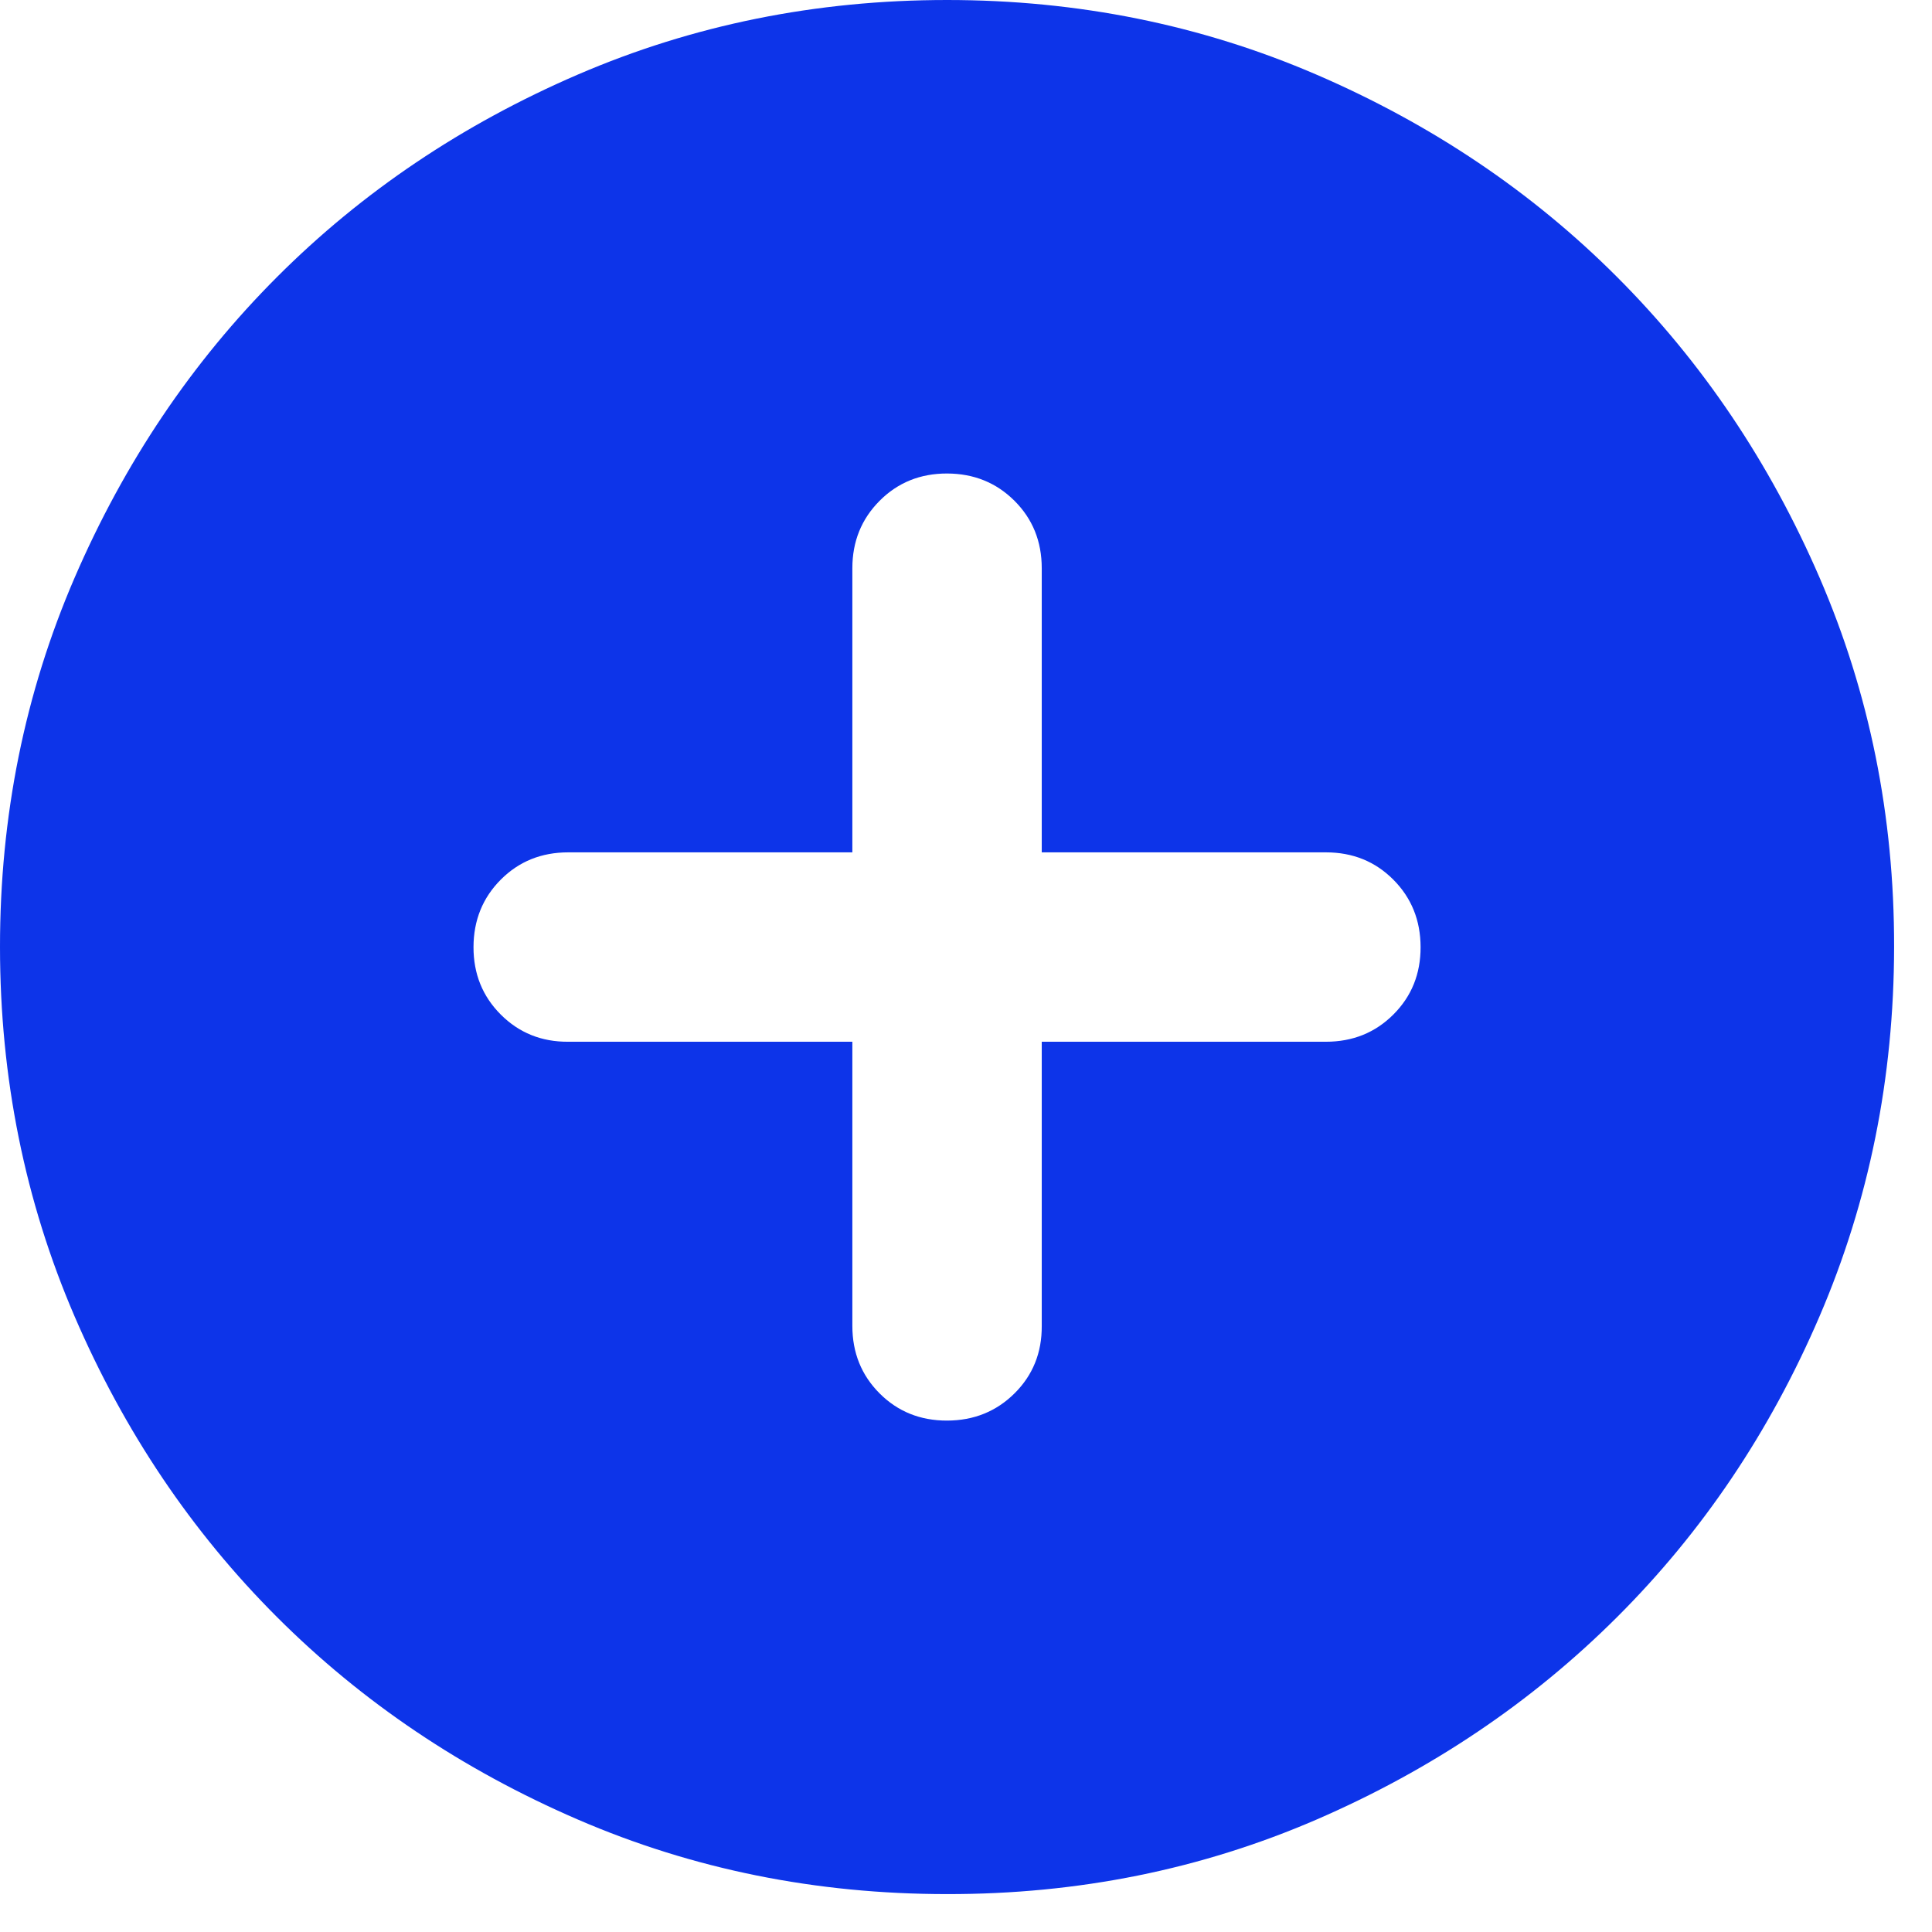
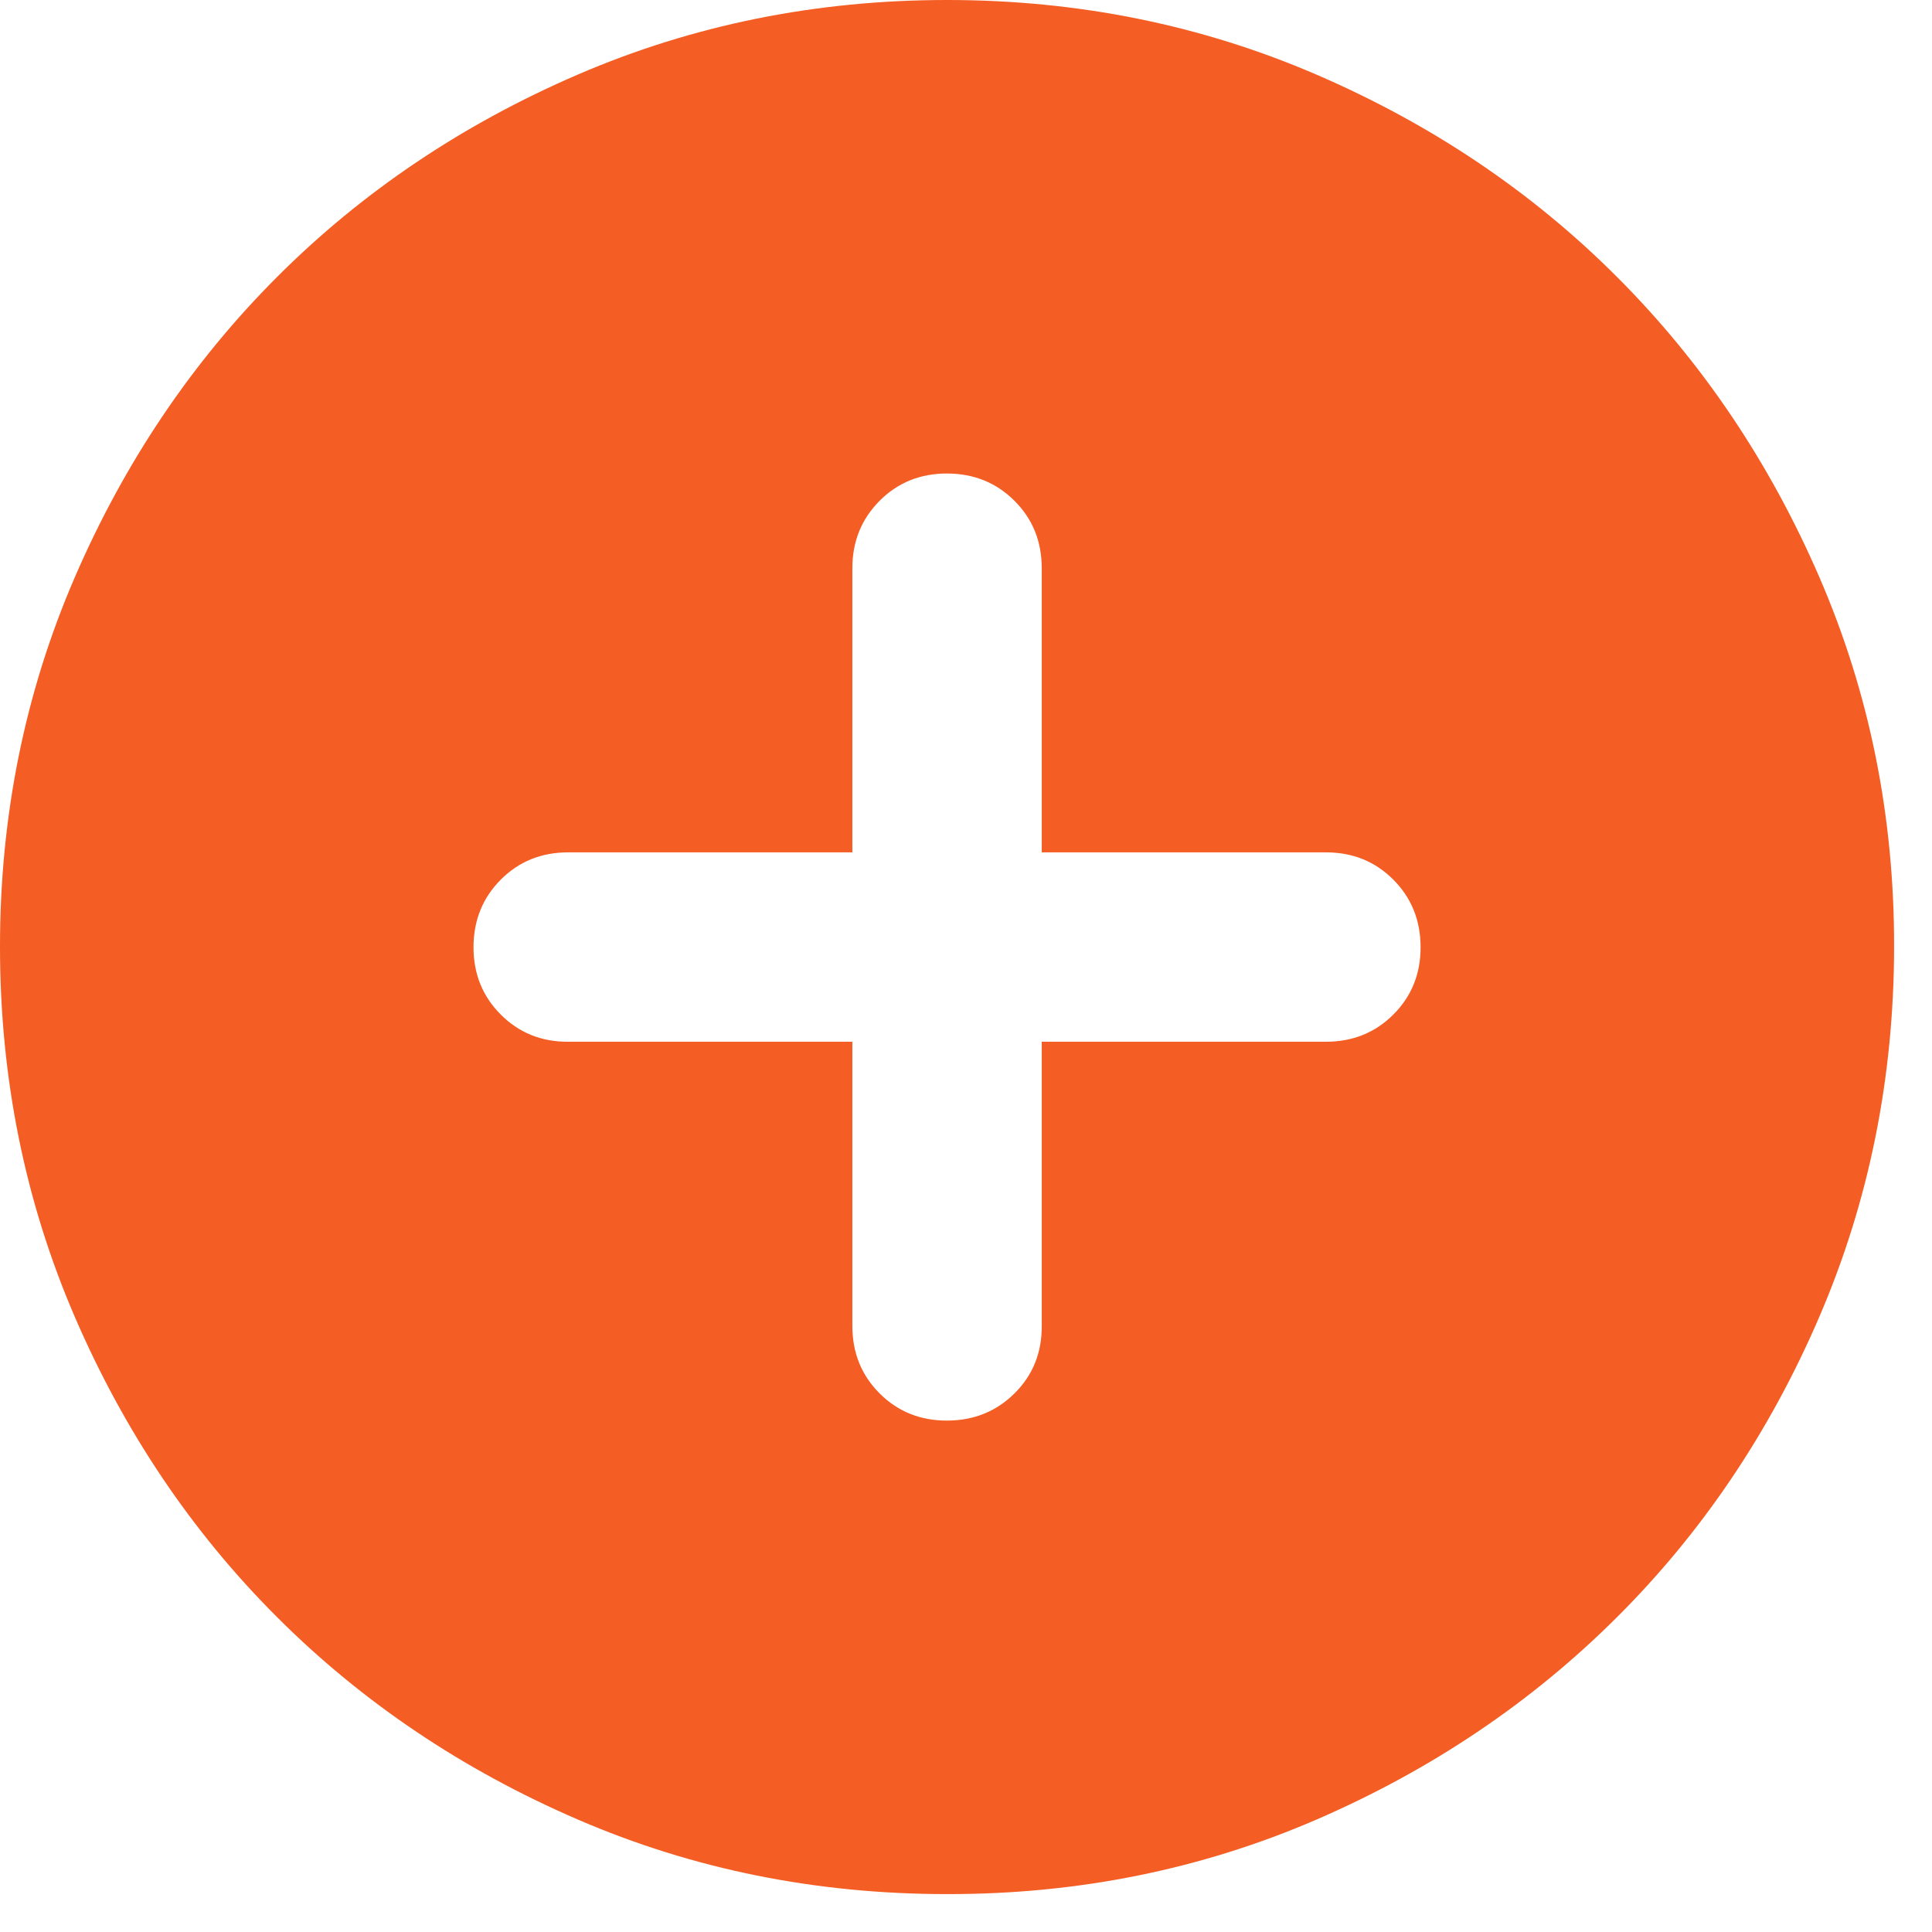
<svg xmlns="http://www.w3.org/2000/svg" width="34" height="34" viewBox="0 0 34 34" fill="none">
-   <path d="M15 18.333V23.333C15 23.806 15.16 24.202 15.48 24.522C15.8 24.842 16.196 25.001 16.667 25C17.138 24.999 17.534 24.839 17.855 24.52C18.176 24.201 18.336 23.806 18.333 23.333V18.333H23.333C23.806 18.333 24.202 18.173 24.522 17.853C24.842 17.533 25.001 17.138 25 16.667C24.999 16.196 24.839 15.8 24.52 15.48C24.201 15.16 23.806 15 23.333 15H18.333V10C18.333 9.528 18.173 9.132 17.853 8.813C17.533 8.494 17.138 8.334 16.667 8.333C16.196 8.332 15.8 8.492 15.48 8.813C15.16 9.134 15 9.53 15 10V15H10C9.528 15 9.132 15.16 8.813 15.48C8.494 15.8 8.334 16.196 8.333 16.667C8.332 17.138 8.492 17.534 8.813 17.855C9.134 18.176 9.53 18.336 10 18.333H15ZM16.667 33.333C14.361 33.333 12.194 32.896 10.167 32.02C8.139 31.144 6.375 29.957 4.875 28.458C3.375 26.959 2.188 25.196 1.313 23.167C0.439 21.138 0.001 18.971 2.1097e-06 16.667C-0.001 14.362 0.437 12.196 1.313 10.167C2.19 8.138 3.377 6.374 4.875 4.875C6.373 3.376 8.137 2.189 10.167 1.313C12.197 0.438 14.363 0 16.667 0C18.97 0 21.137 0.438 23.167 1.313C25.197 2.189 26.961 3.376 28.458 4.875C29.956 6.374 31.144 8.138 32.022 10.167C32.899 12.196 33.337 14.362 33.333 16.667C33.33 18.971 32.892 21.138 32.02 23.167C31.148 25.196 29.961 26.959 28.458 28.458C26.956 29.957 25.192 31.145 23.167 32.022C21.141 32.898 18.974 33.336 16.667 33.333Z" fill="#0D34E9" />
+   <path d="M15 18.333V23.333C15 23.806 15.16 24.202 15.48 24.522C15.8 24.842 16.196 25.001 16.667 25C17.138 24.999 17.534 24.839 17.855 24.52C18.176 24.201 18.336 23.806 18.333 23.333V18.333H23.333C23.806 18.333 24.202 18.173 24.522 17.853C24.842 17.533 25.001 17.138 25 16.667C24.999 16.196 24.839 15.8 24.52 15.48C24.201 15.16 23.806 15 23.333 15H18.333V10C18.333 9.528 18.173 9.132 17.853 8.813C17.533 8.494 17.138 8.334 16.667 8.333C16.196 8.332 15.8 8.492 15.48 8.813C15.16 9.134 15 9.53 15 10V15H10C9.528 15 9.132 15.16 8.813 15.48C8.494 15.8 8.334 16.196 8.333 16.667C8.332 17.138 8.492 17.534 8.813 17.855C9.134 18.176 9.53 18.336 10 18.333H15ZM16.667 33.333C14.361 33.333 12.194 32.896 10.167 32.02C8.139 31.144 6.375 29.957 4.875 28.458C3.375 26.959 2.188 25.196 1.313 23.167C0.439 21.138 0.001 18.971 2.1097e-06 16.667C-0.001 14.362 0.437 12.196 1.313 10.167C2.19 8.138 3.377 6.374 4.875 4.875C6.373 3.376 8.137 2.189 10.167 1.313C12.197 0.438 14.363 0 16.667 0C18.97 0 21.137 0.438 23.167 1.313C25.197 2.189 26.961 3.376 28.458 4.875C29.956 6.374 31.144 8.138 32.022 10.167C32.899 12.196 33.337 14.362 33.333 16.667C33.33 18.971 32.892 21.138 32.02 23.167C31.148 25.196 29.961 26.959 28.458 28.458C26.956 29.957 25.192 31.145 23.167 32.022C21.141 32.898 18.974 33.336 16.667 33.333Z" fill="#F45D23" />
</svg>
